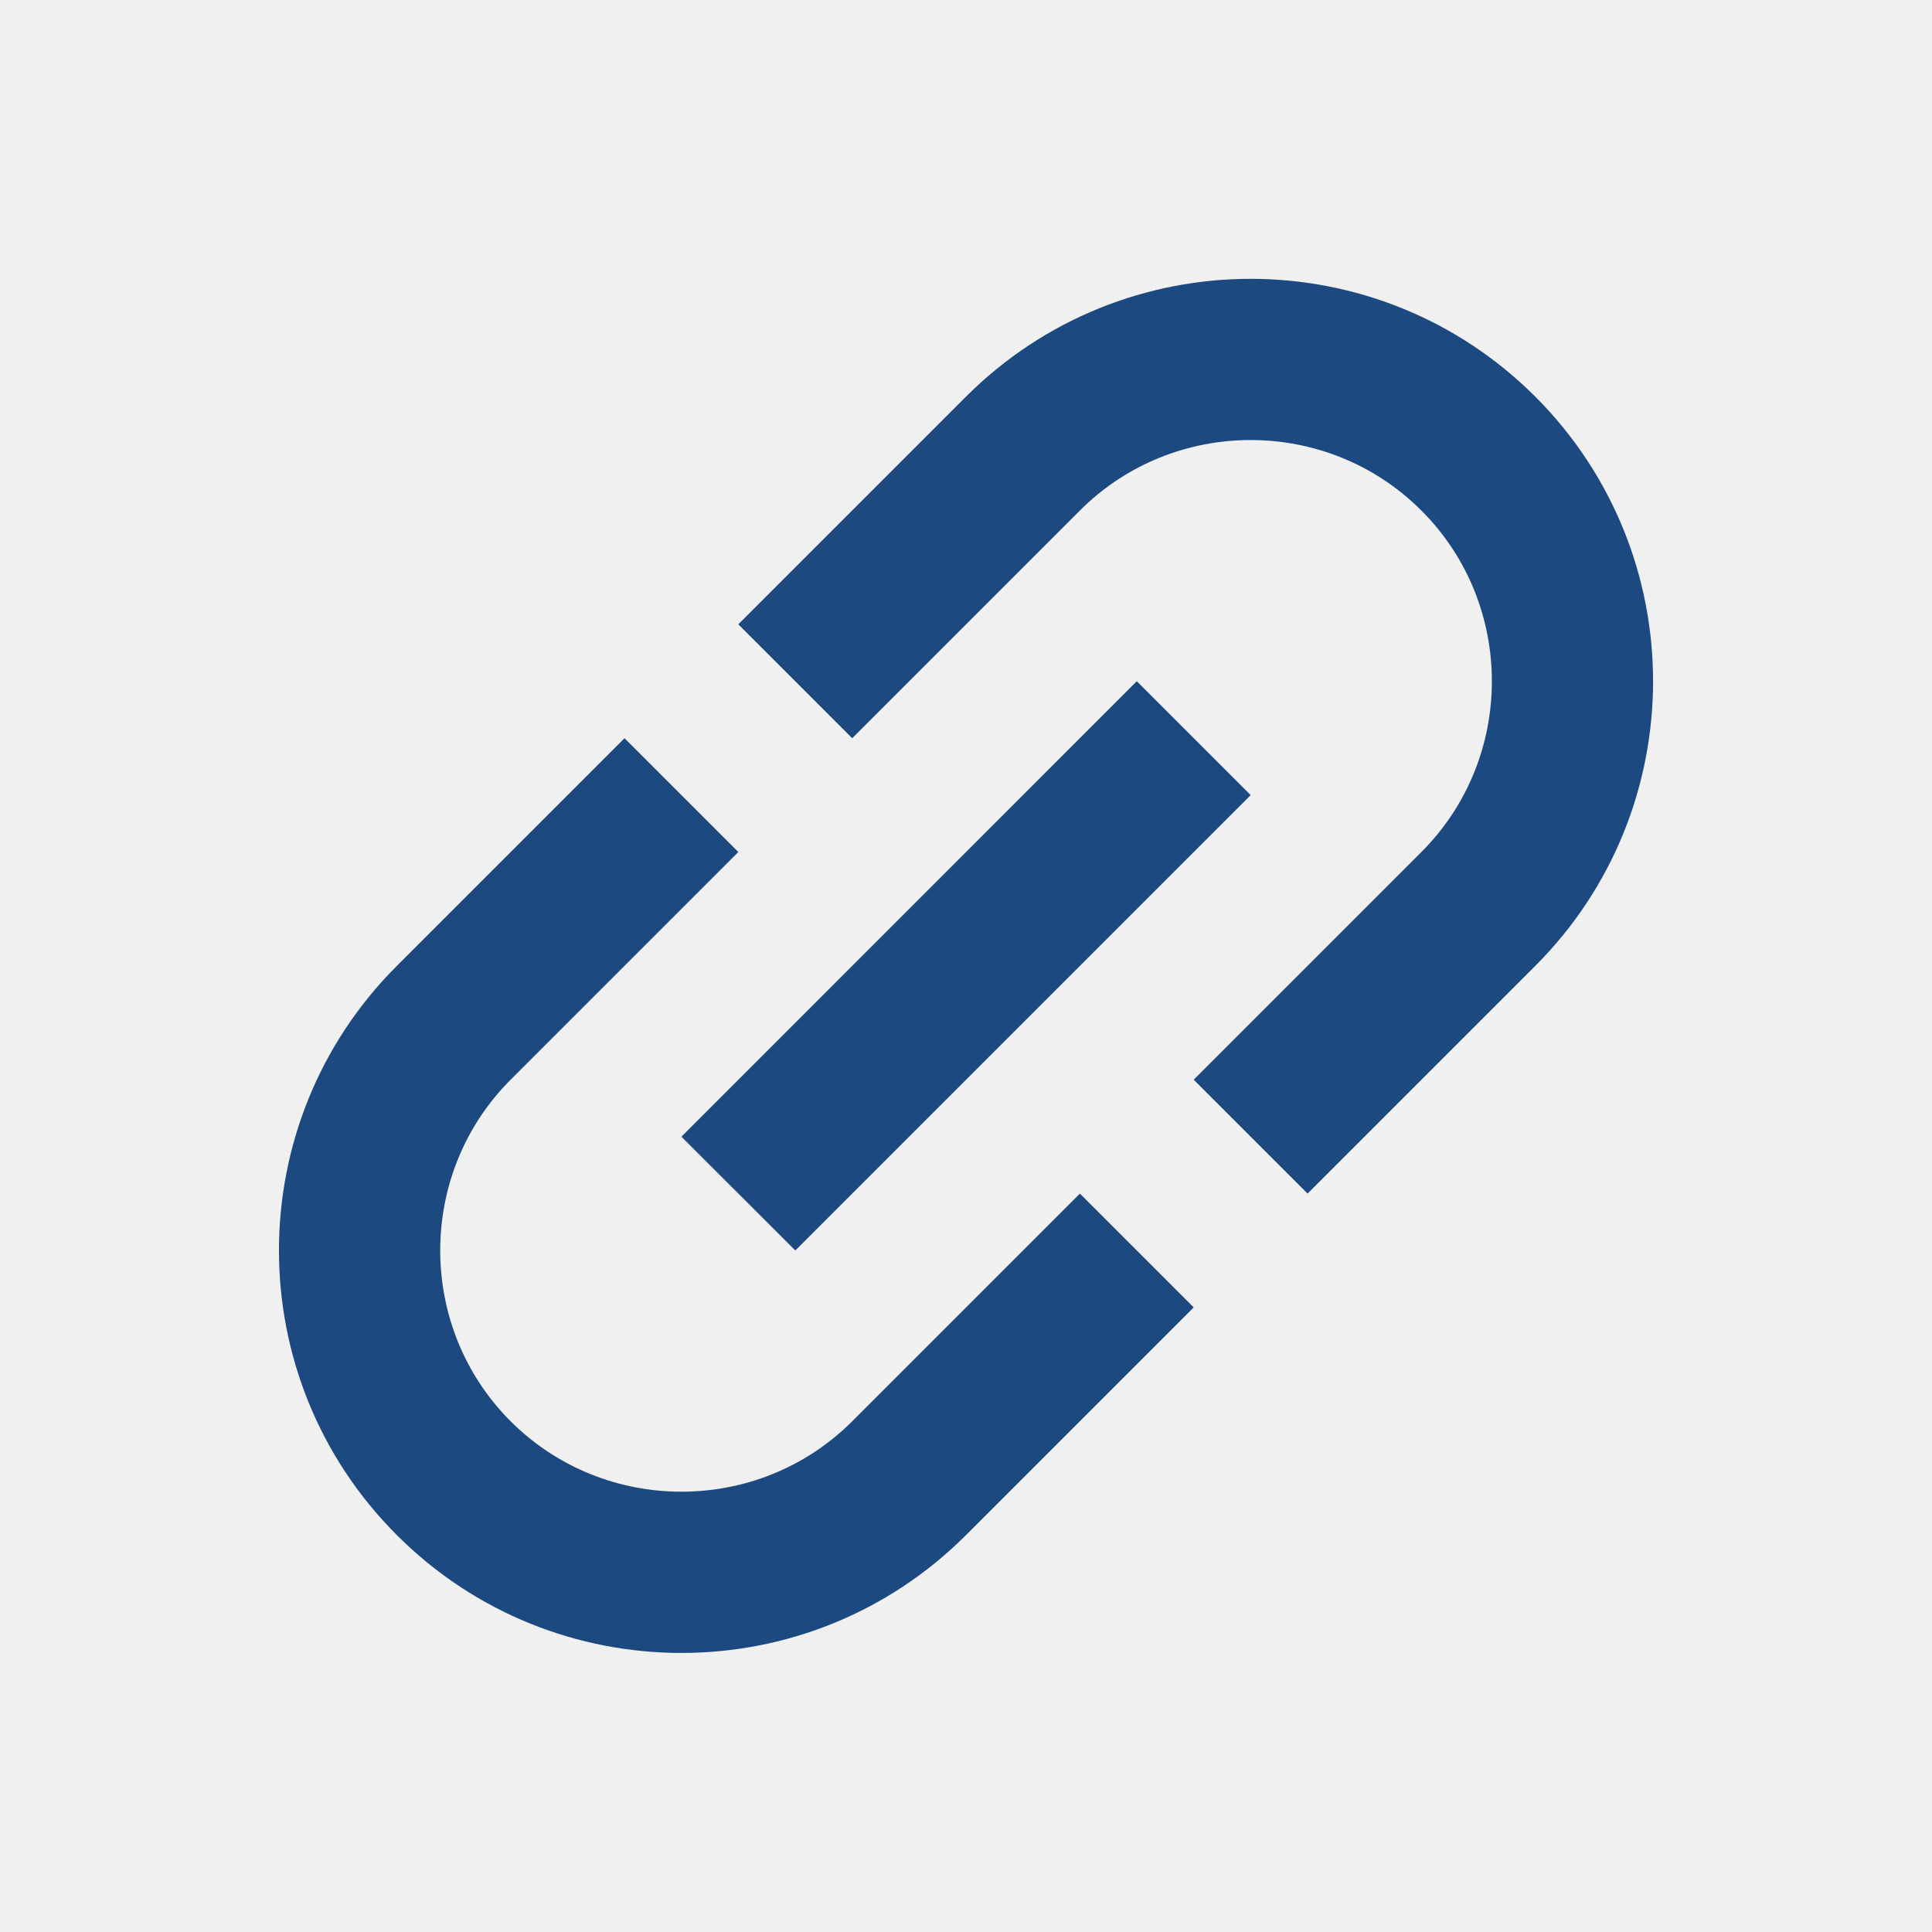
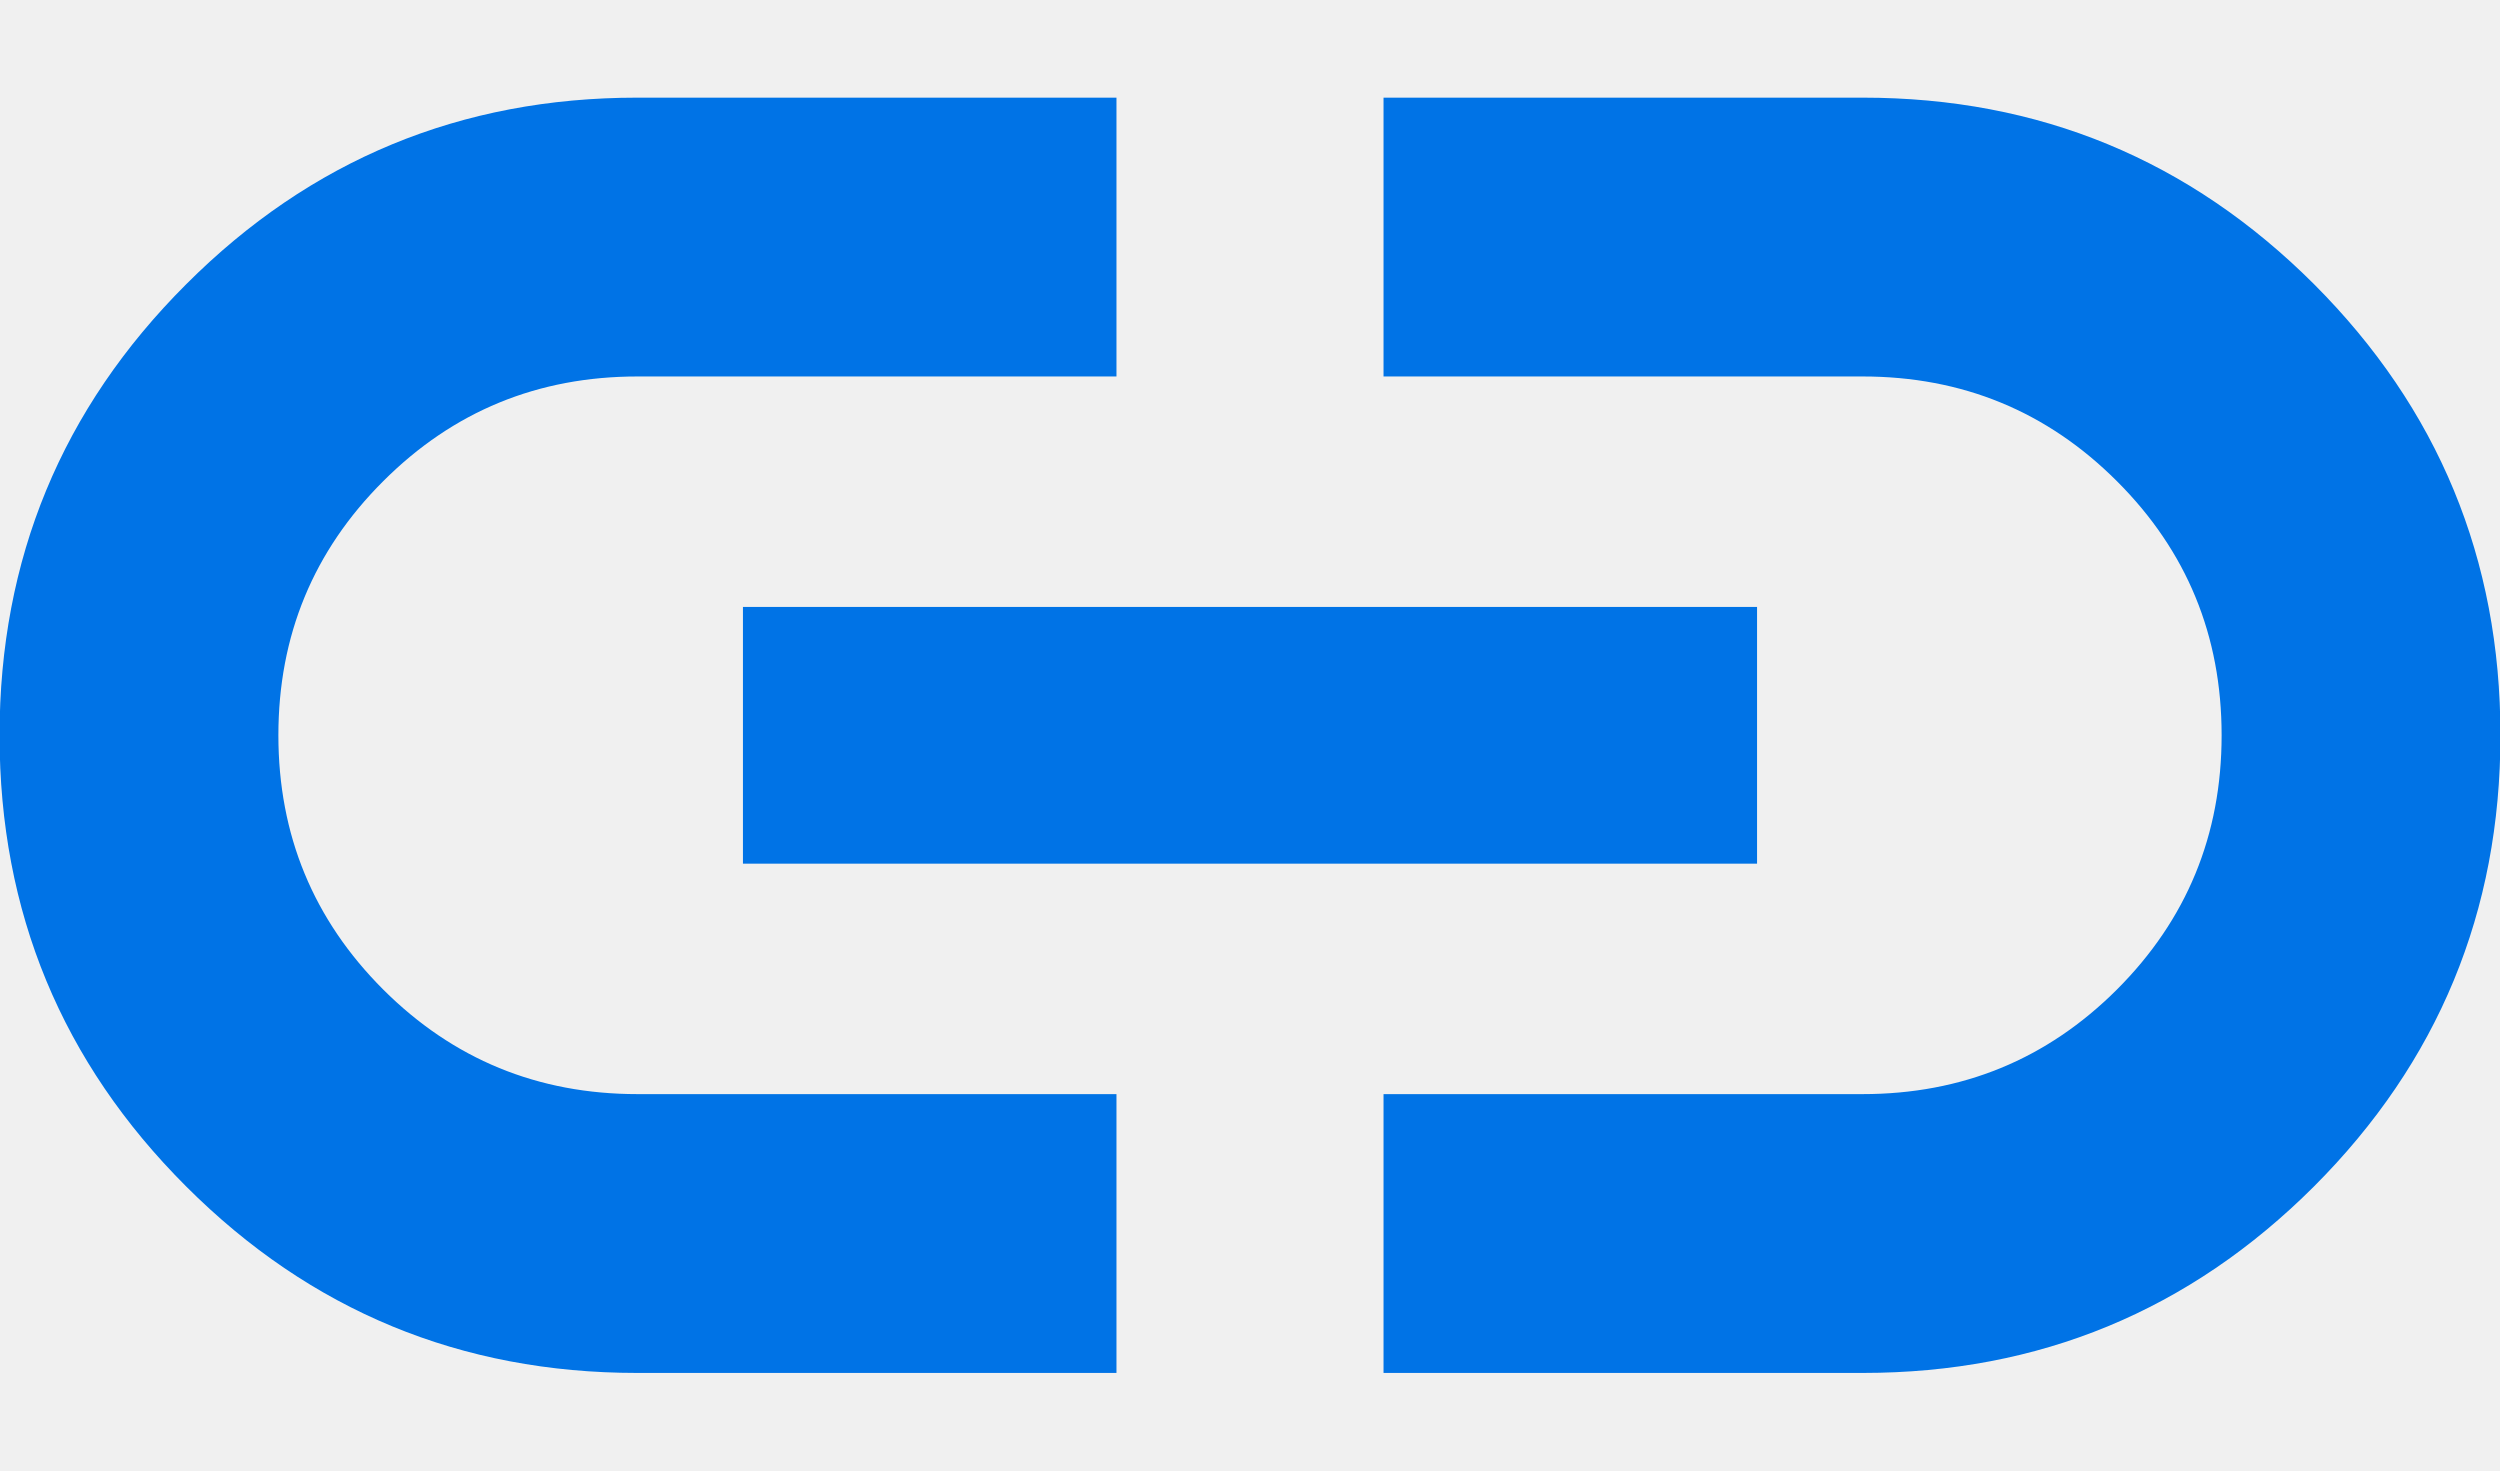
- <svg xmlns="http://www.w3.org/2000/svg" width="20" height="20" viewBox="0 0 20 20" fill="none">
-   <g clip-path="url(#clip0_0_583)">
-     <path d="M10 4.106L7.643 6.463L8.822 7.642L11.179 5.285C12.151 4.312 13.742 4.312 14.714 5.285C15.687 6.257 15.687 7.848 14.714 8.82L12.357 11.177L13.536 12.356L15.893 9.999C17.519 8.372 17.519 5.732 15.893 4.106C14.267 2.48 11.627 2.48 10 4.106ZM11.179 12.356L8.822 14.713C7.85 15.685 6.259 15.685 5.286 14.713C4.314 13.741 4.314 12.149 5.286 11.177L7.643 8.82L6.465 7.642L4.108 9.999C2.481 11.625 2.481 14.265 4.108 15.891C5.734 17.518 8.374 17.518 10 15.891L12.357 13.534L11.179 12.356ZM7.054 11.767L11.768 7.052L12.947 8.231L8.233 12.945L7.054 11.767Z" fill="#1C4980" />
-   </g>
-   <defs>
-     <clipPath id="clip0_0_583">
-       <rect width="20" height="20" fill="white" />
-     </clipPath>
-   </defs>
+ <svg xmlns="http://www.w3.org/2000/svg" width="17" height="10" viewBox="0 0 17 10" fill="none">
+   <path d="M7.592 9.336H4.333C3.134 9.336 2.111 8.913 1.266 8.068C0.42 7.223 -0.003 6.2 -0.003 5.001C-0.003 3.801 0.42 2.778 1.266 1.933C2.111 1.087 3.134 0.664 4.333 0.664H7.592V2.56H4.336C3.657 2.56 3.081 2.797 2.606 3.272C2.131 3.746 1.893 4.322 1.893 5C1.893 5.678 2.131 6.254 2.606 6.729C3.081 7.203 3.657 7.44 4.336 7.44H7.592V9.336ZM5.052 5.873V4.127H11.948V5.873H5.052ZM9.408 9.336V7.44H12.665C13.343 7.44 13.92 7.203 14.395 6.729C14.87 6.254 15.107 5.678 15.107 5C15.107 4.322 14.87 3.746 14.395 3.272C13.92 2.797 13.343 2.56 12.665 2.56H9.408V0.664H12.667C13.867 0.664 14.889 1.087 15.735 1.932C16.58 2.778 17.003 3.8 17.003 5C17.003 6.199 16.58 7.222 15.735 8.068C14.889 8.913 13.867 9.336 12.667 9.336H9.408Z" fill="#0073E6" />
</svg>
